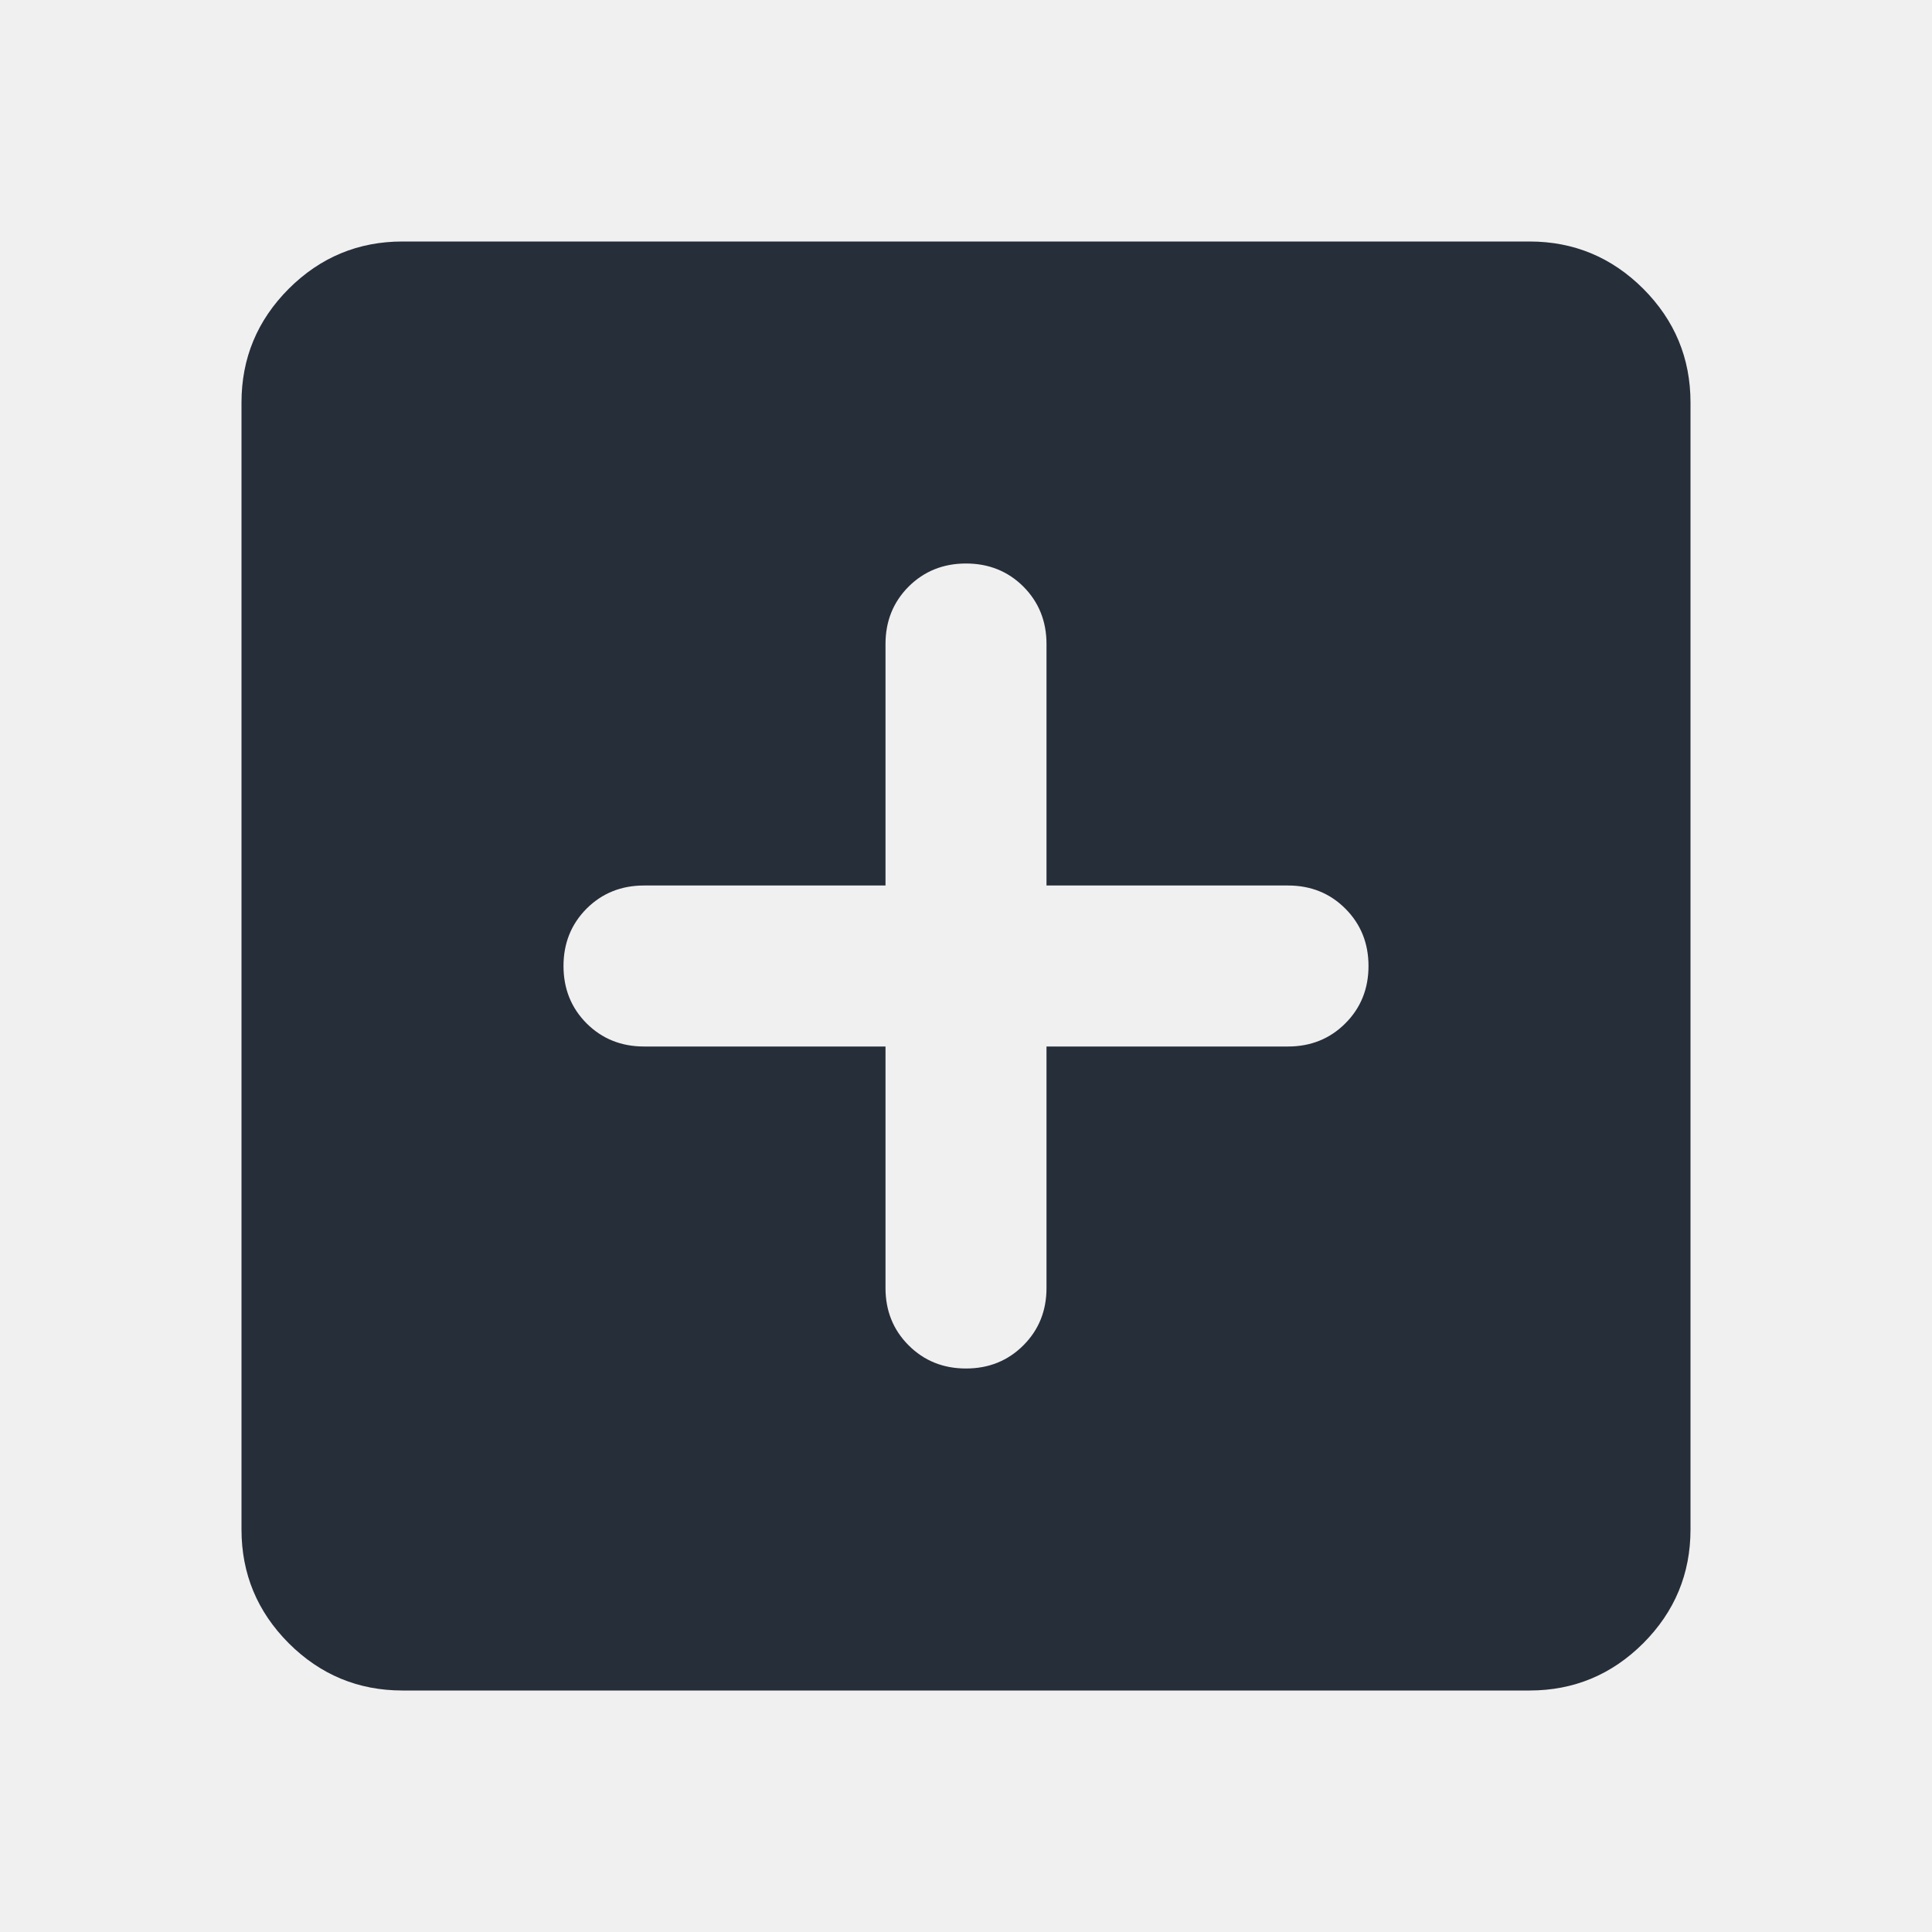
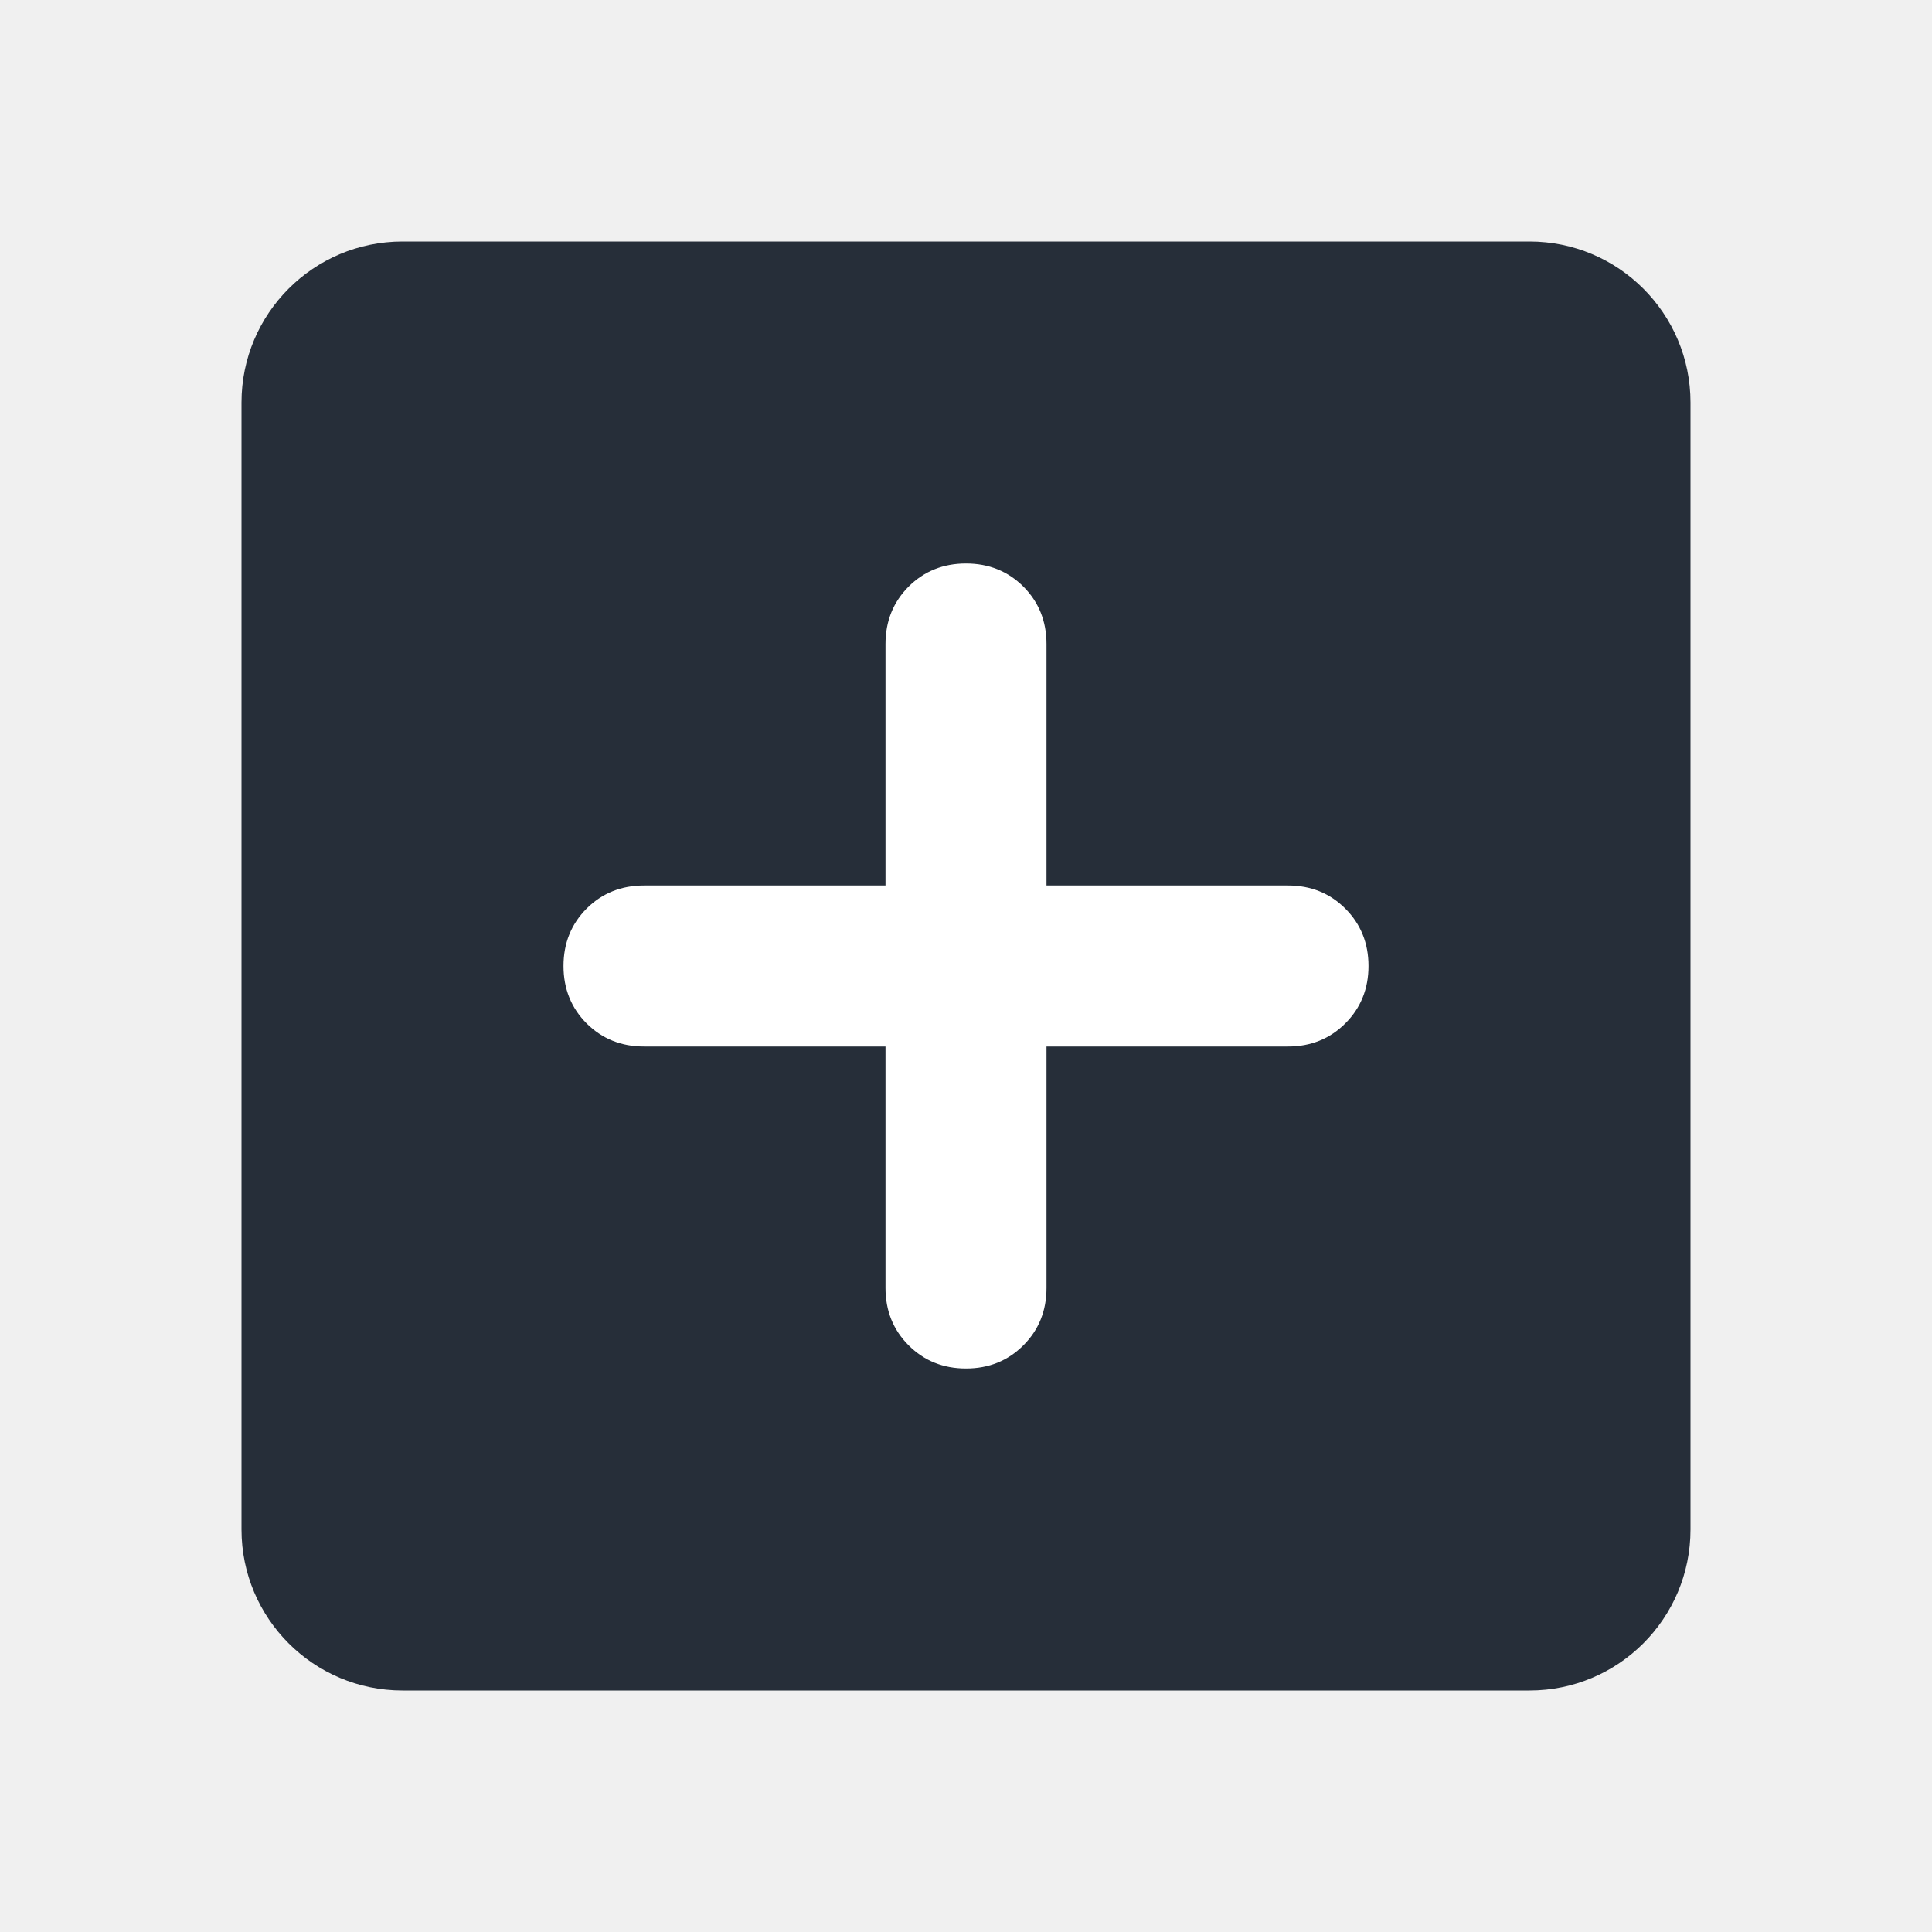
<svg xmlns="http://www.w3.org/2000/svg" width="24" height="24" viewBox="0 0 24 24" fill="none">
-   <path d="M11 13V16C11 16.283 11.096 16.521 11.287 16.712C11.479 16.904 11.717 17 12 17C12.283 17 12.521 16.904 12.713 16.712C12.904 16.521 13 16.283 13 16V13H16C16.283 13 16.521 12.904 16.712 12.713C16.904 12.521 17 12.283 17 12C17 11.717 16.904 11.479 16.712 11.287C16.521 11.096 16.283 11 16 11H13V8C13 7.717 12.904 7.479 12.713 7.287C12.521 7.096 12.283 7 12 7C11.717 7 11.479 7.096 11.287 7.287C11.096 7.479 11 7.717 11 8V11H8C7.717 11 7.479 11.096 7.287 11.287C7.096 11.479 7 11.717 7 12C7 12.283 7.096 12.521 7.287 12.713C7.479 12.904 7.717 13 8 13H11ZM5 21C4.45 21 3.979 20.804 3.587 20.413C3.196 20.021 3 19.55 3 19V5C3 4.45 3.196 3.979 3.587 3.587C3.979 3.196 4.45 3 5 3H19C19.55 3 20.021 3.196 20.413 3.587C20.804 3.979 21 4.45 21 5V19C21 19.55 20.804 20.021 20.413 20.413C20.021 20.804 19.55 21 19 21H5Z" fill="#262E39" />
+   <rect x="3" y="3" width="18" height="18" rx="2" fill="#262E39" />
+   <path d="M11 13V16C11 16.283 11.096 16.521 11.287 16.712C11.479 16.904 11.717 17 12 17C12.283 17 12.521 16.904 12.713 16.712C12.904 16.521 13 16.283 13 16V13H16C16.283 13 16.521 12.904 16.712 12.713C16.904 12.521 17 12.283 17 12C17 11.717 16.904 11.479 16.712 11.287C16.521 11.096 16.283 11 16 11H13V8C13 7.717 12.904 7.479 12.713 7.287C12.521 7.096 12.283 7 12 7C11.717 7 11.479 7.096 11.287 7.287C11.096 7.479 11 7.717 11 8V11H8C7.717 11 7.479 11.096 7.287 11.287C7.096 11.479 7 11.717 7 12C7 12.283 7.096 12.521 7.287 12.713C7.479 12.904 7.717 13 8 13H11Z" fill="white" />
</svg>
